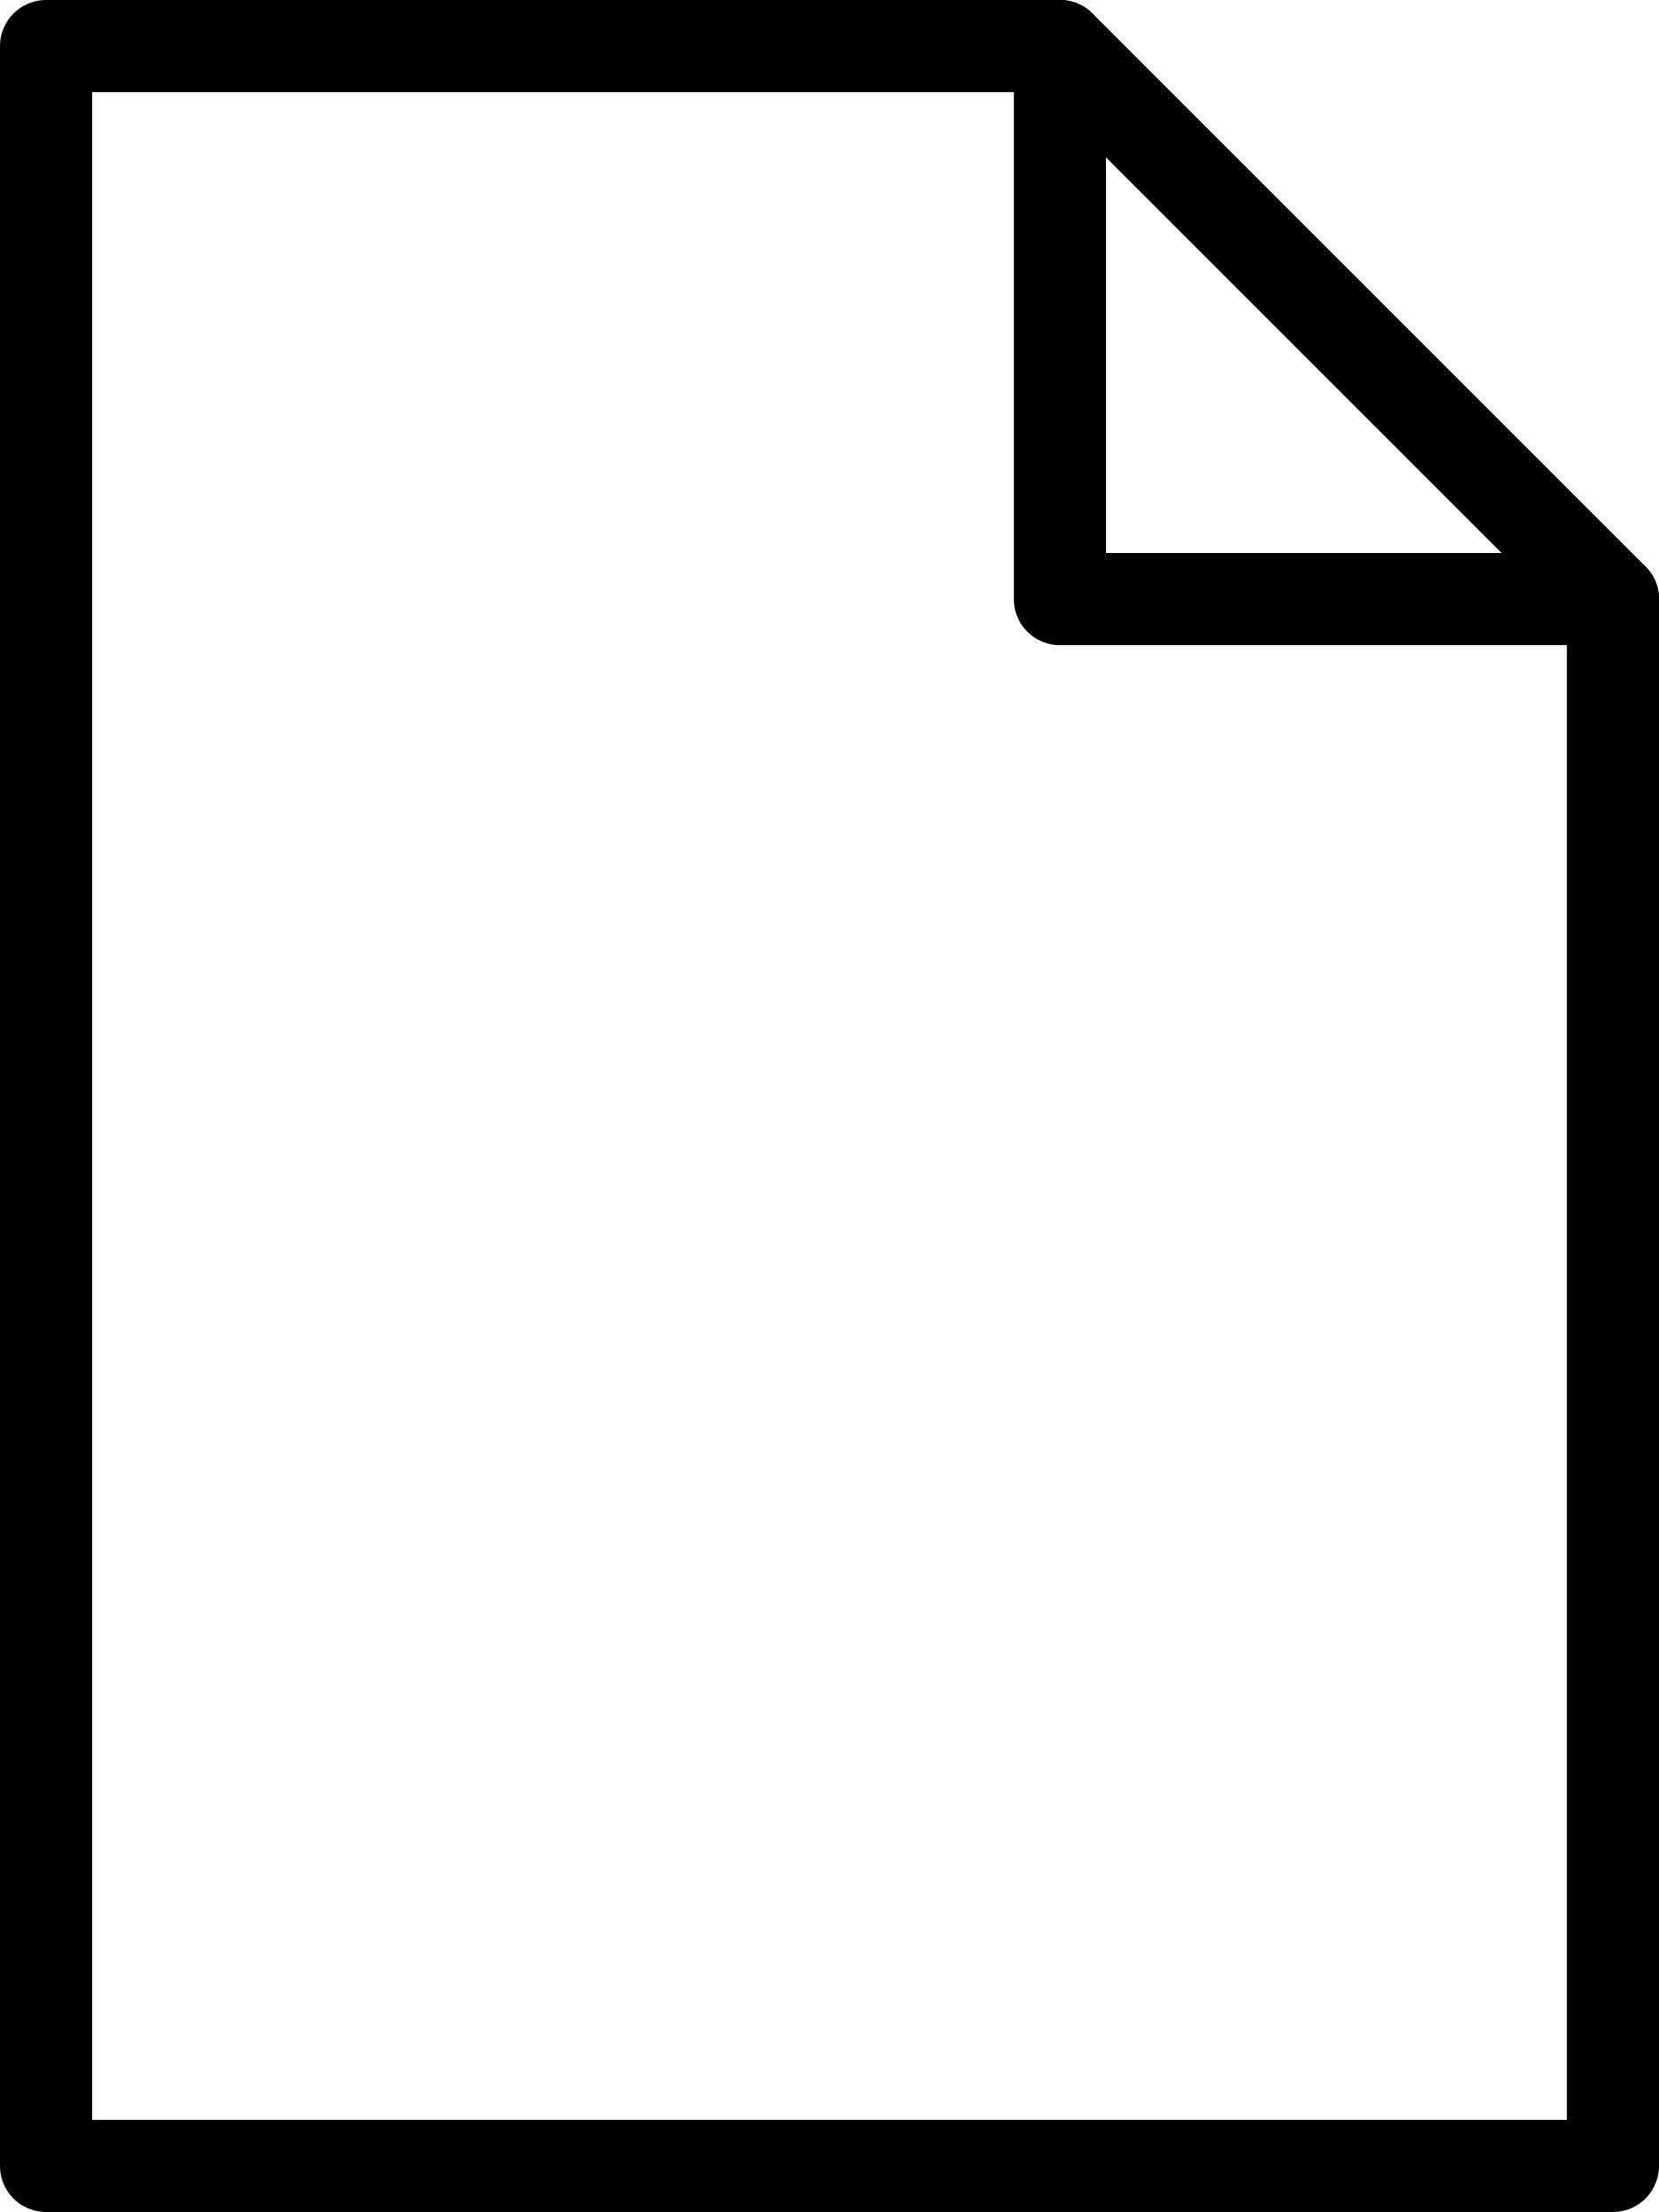
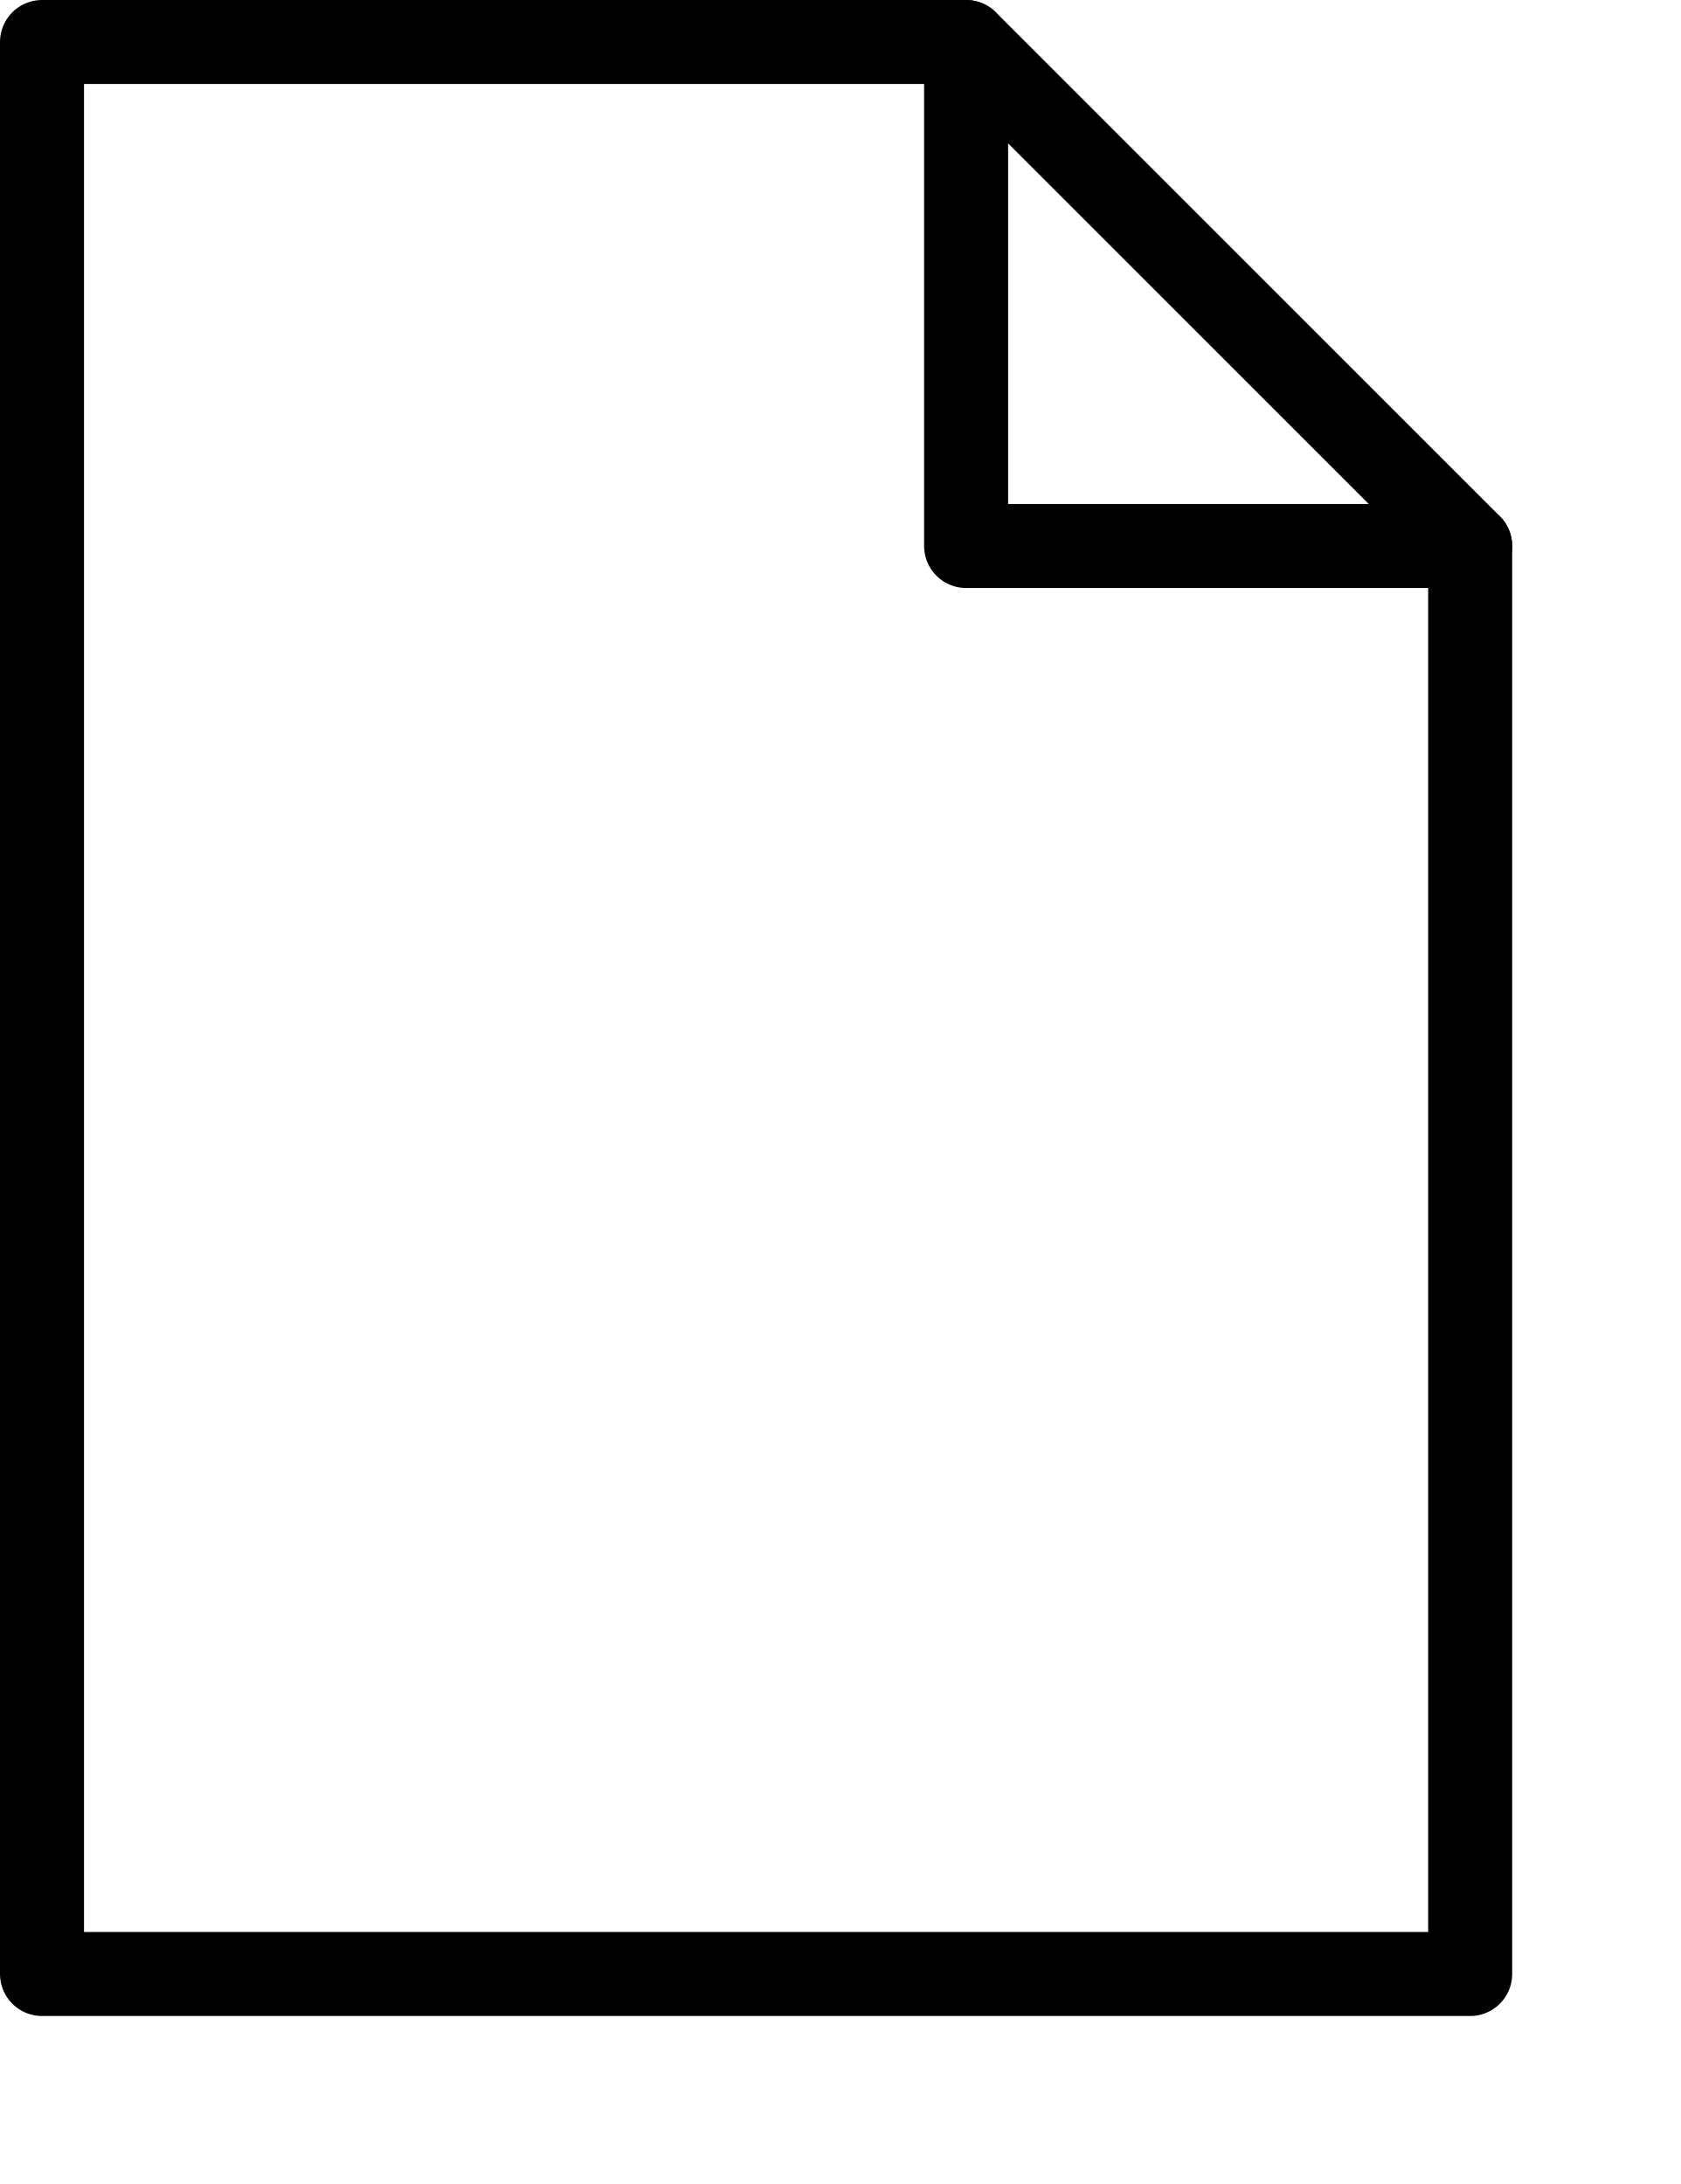
- <svg xmlns="http://www.w3.org/2000/svg" width="18px" height="24px" viewBox="0 0 18 24" version="1.1">
+ <svg xmlns="http://www.w3.org/2000/svg" width="20px" height="26px" viewBox="0 0 20 26" version="1.1">
  <defs />
  <g id="Nytt-" stroke="none" stroke-width="1" fill="none" fill-rule="evenodd" stroke-linecap="round" stroke-linejoin="round">
    <g id="Innboks" transform="translate(-274, -343)" stroke="#000000">
      <g id="Dokument-normal" transform="translate(274, 343)">
        <polygon id="Stroke-8275" points="17.5 23.5 0.5 23.5 0.5 0.5 11.5 0.5 17.5 6.5" />
        <polyline id="Stroke-8276" points="11.5 0.5 11.5 6.5 17.5 6.5" />
      </g>
    </g>
  </g>
</svg>
